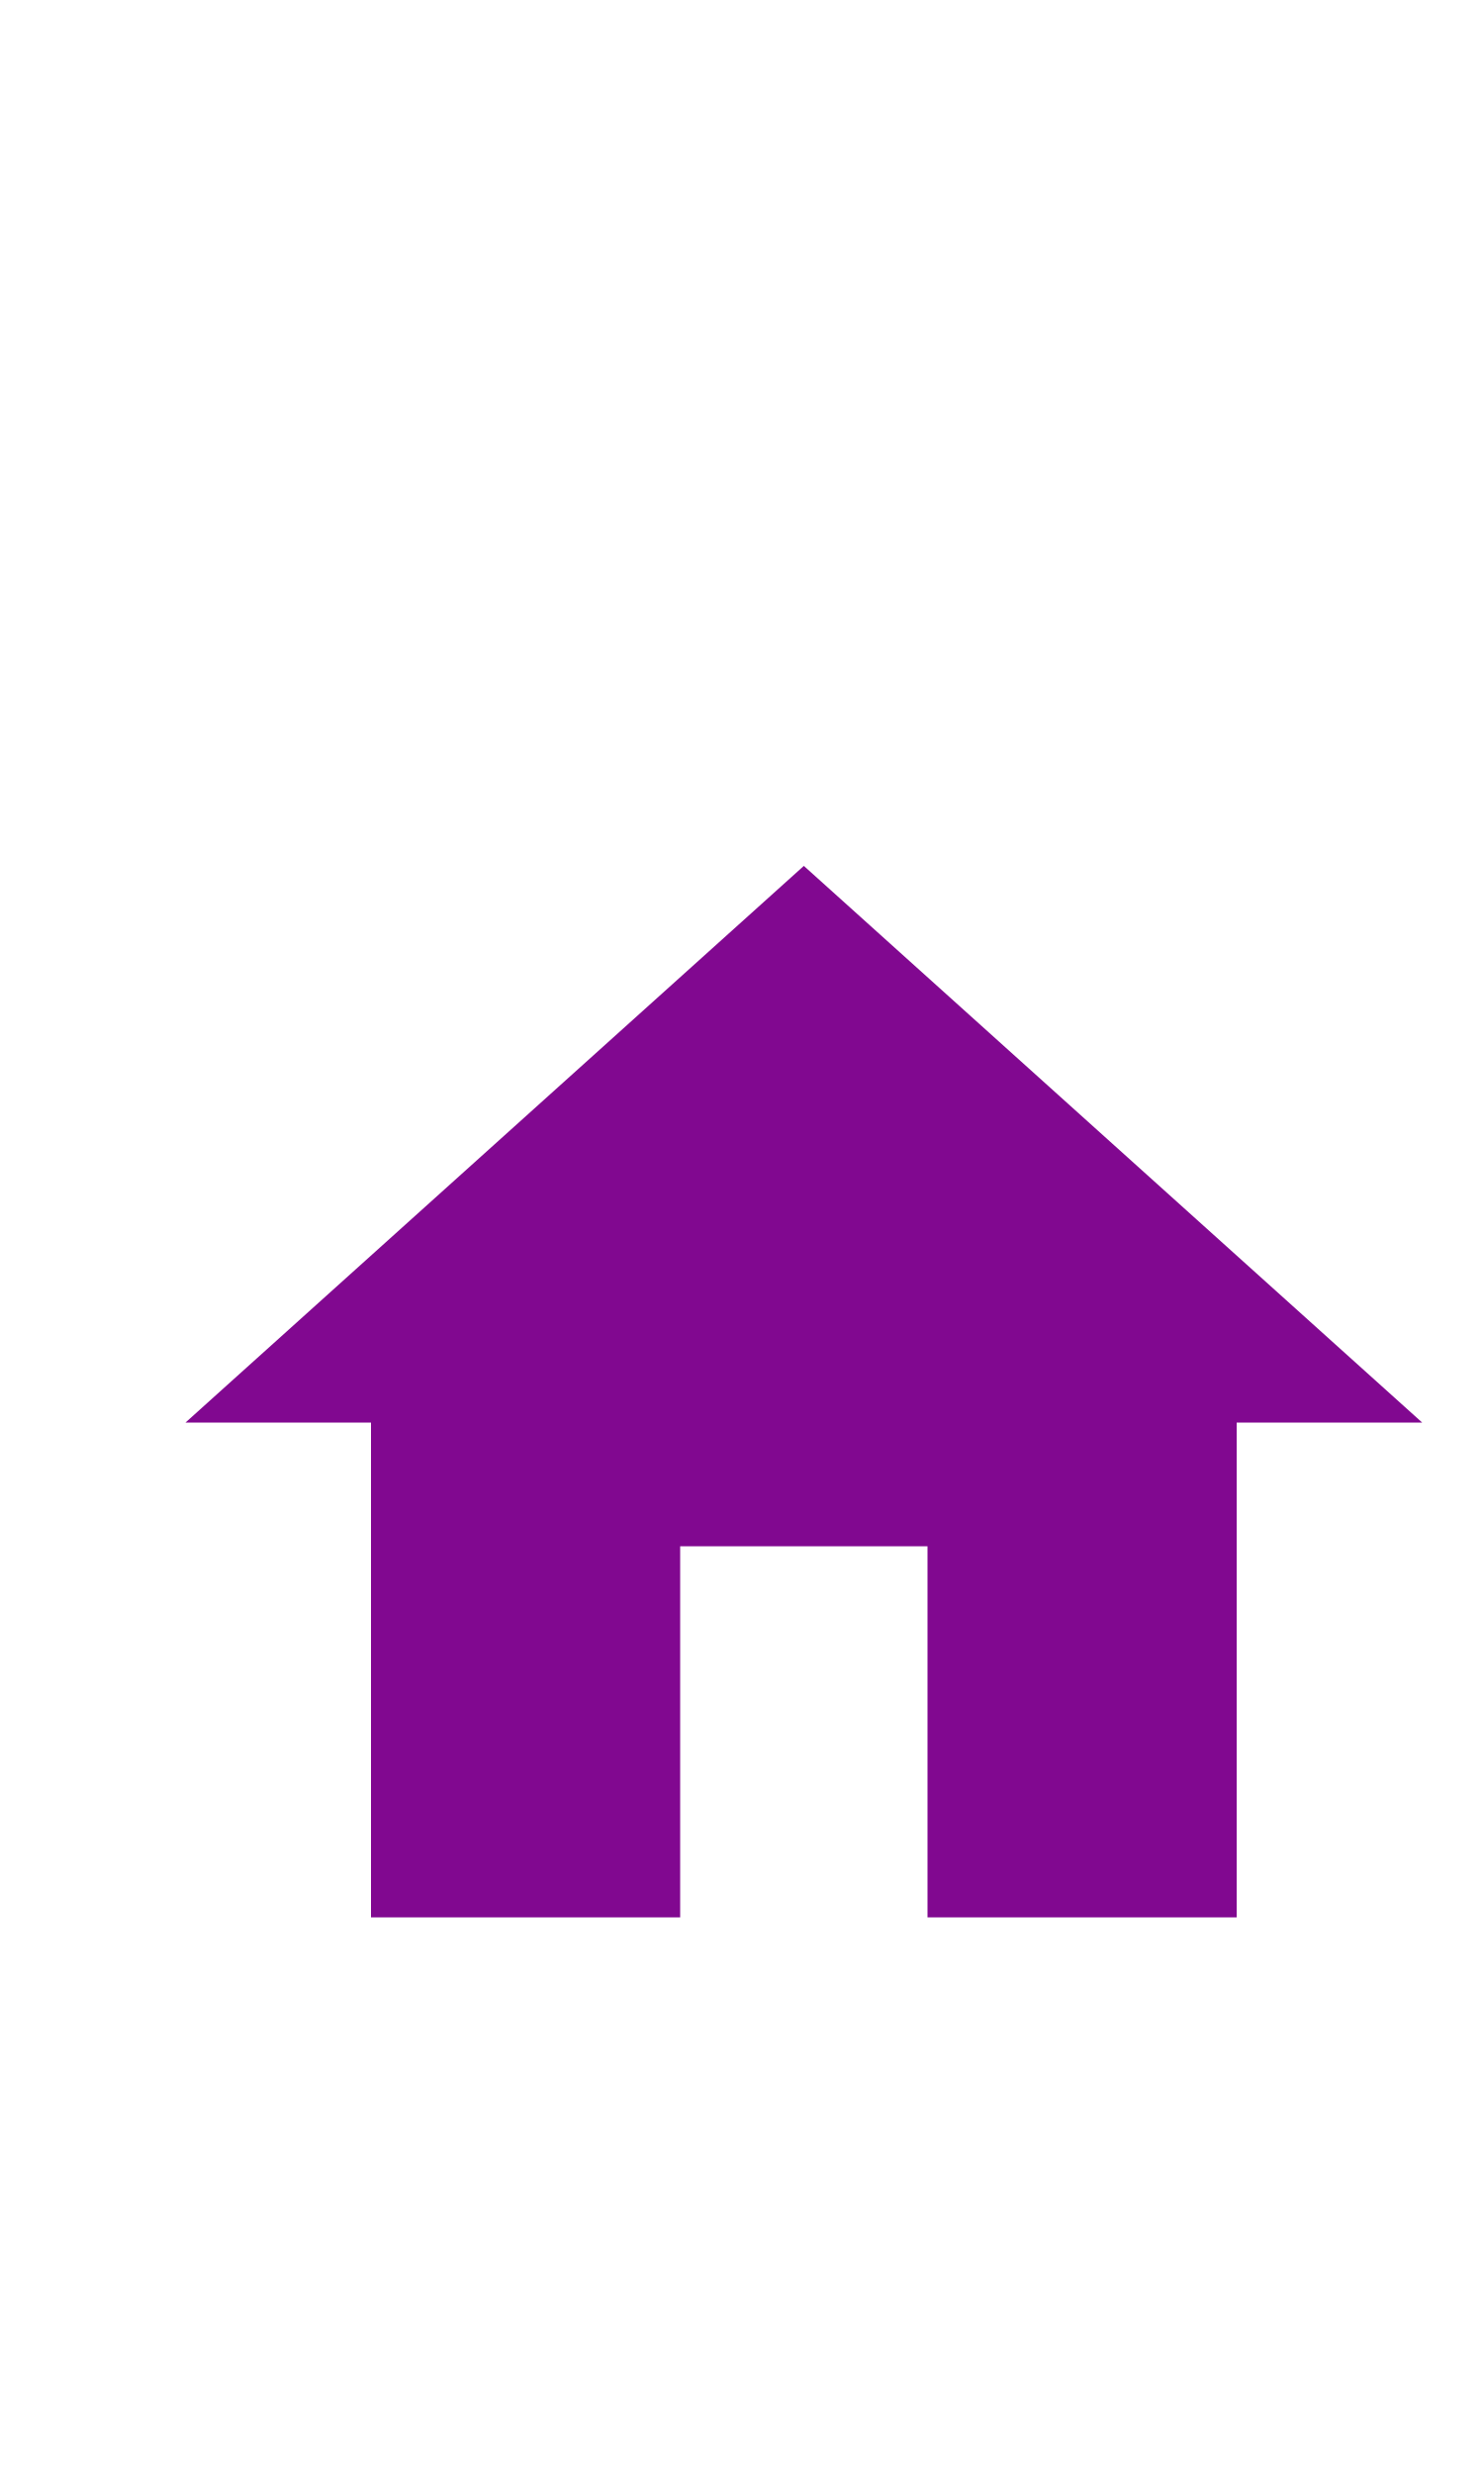
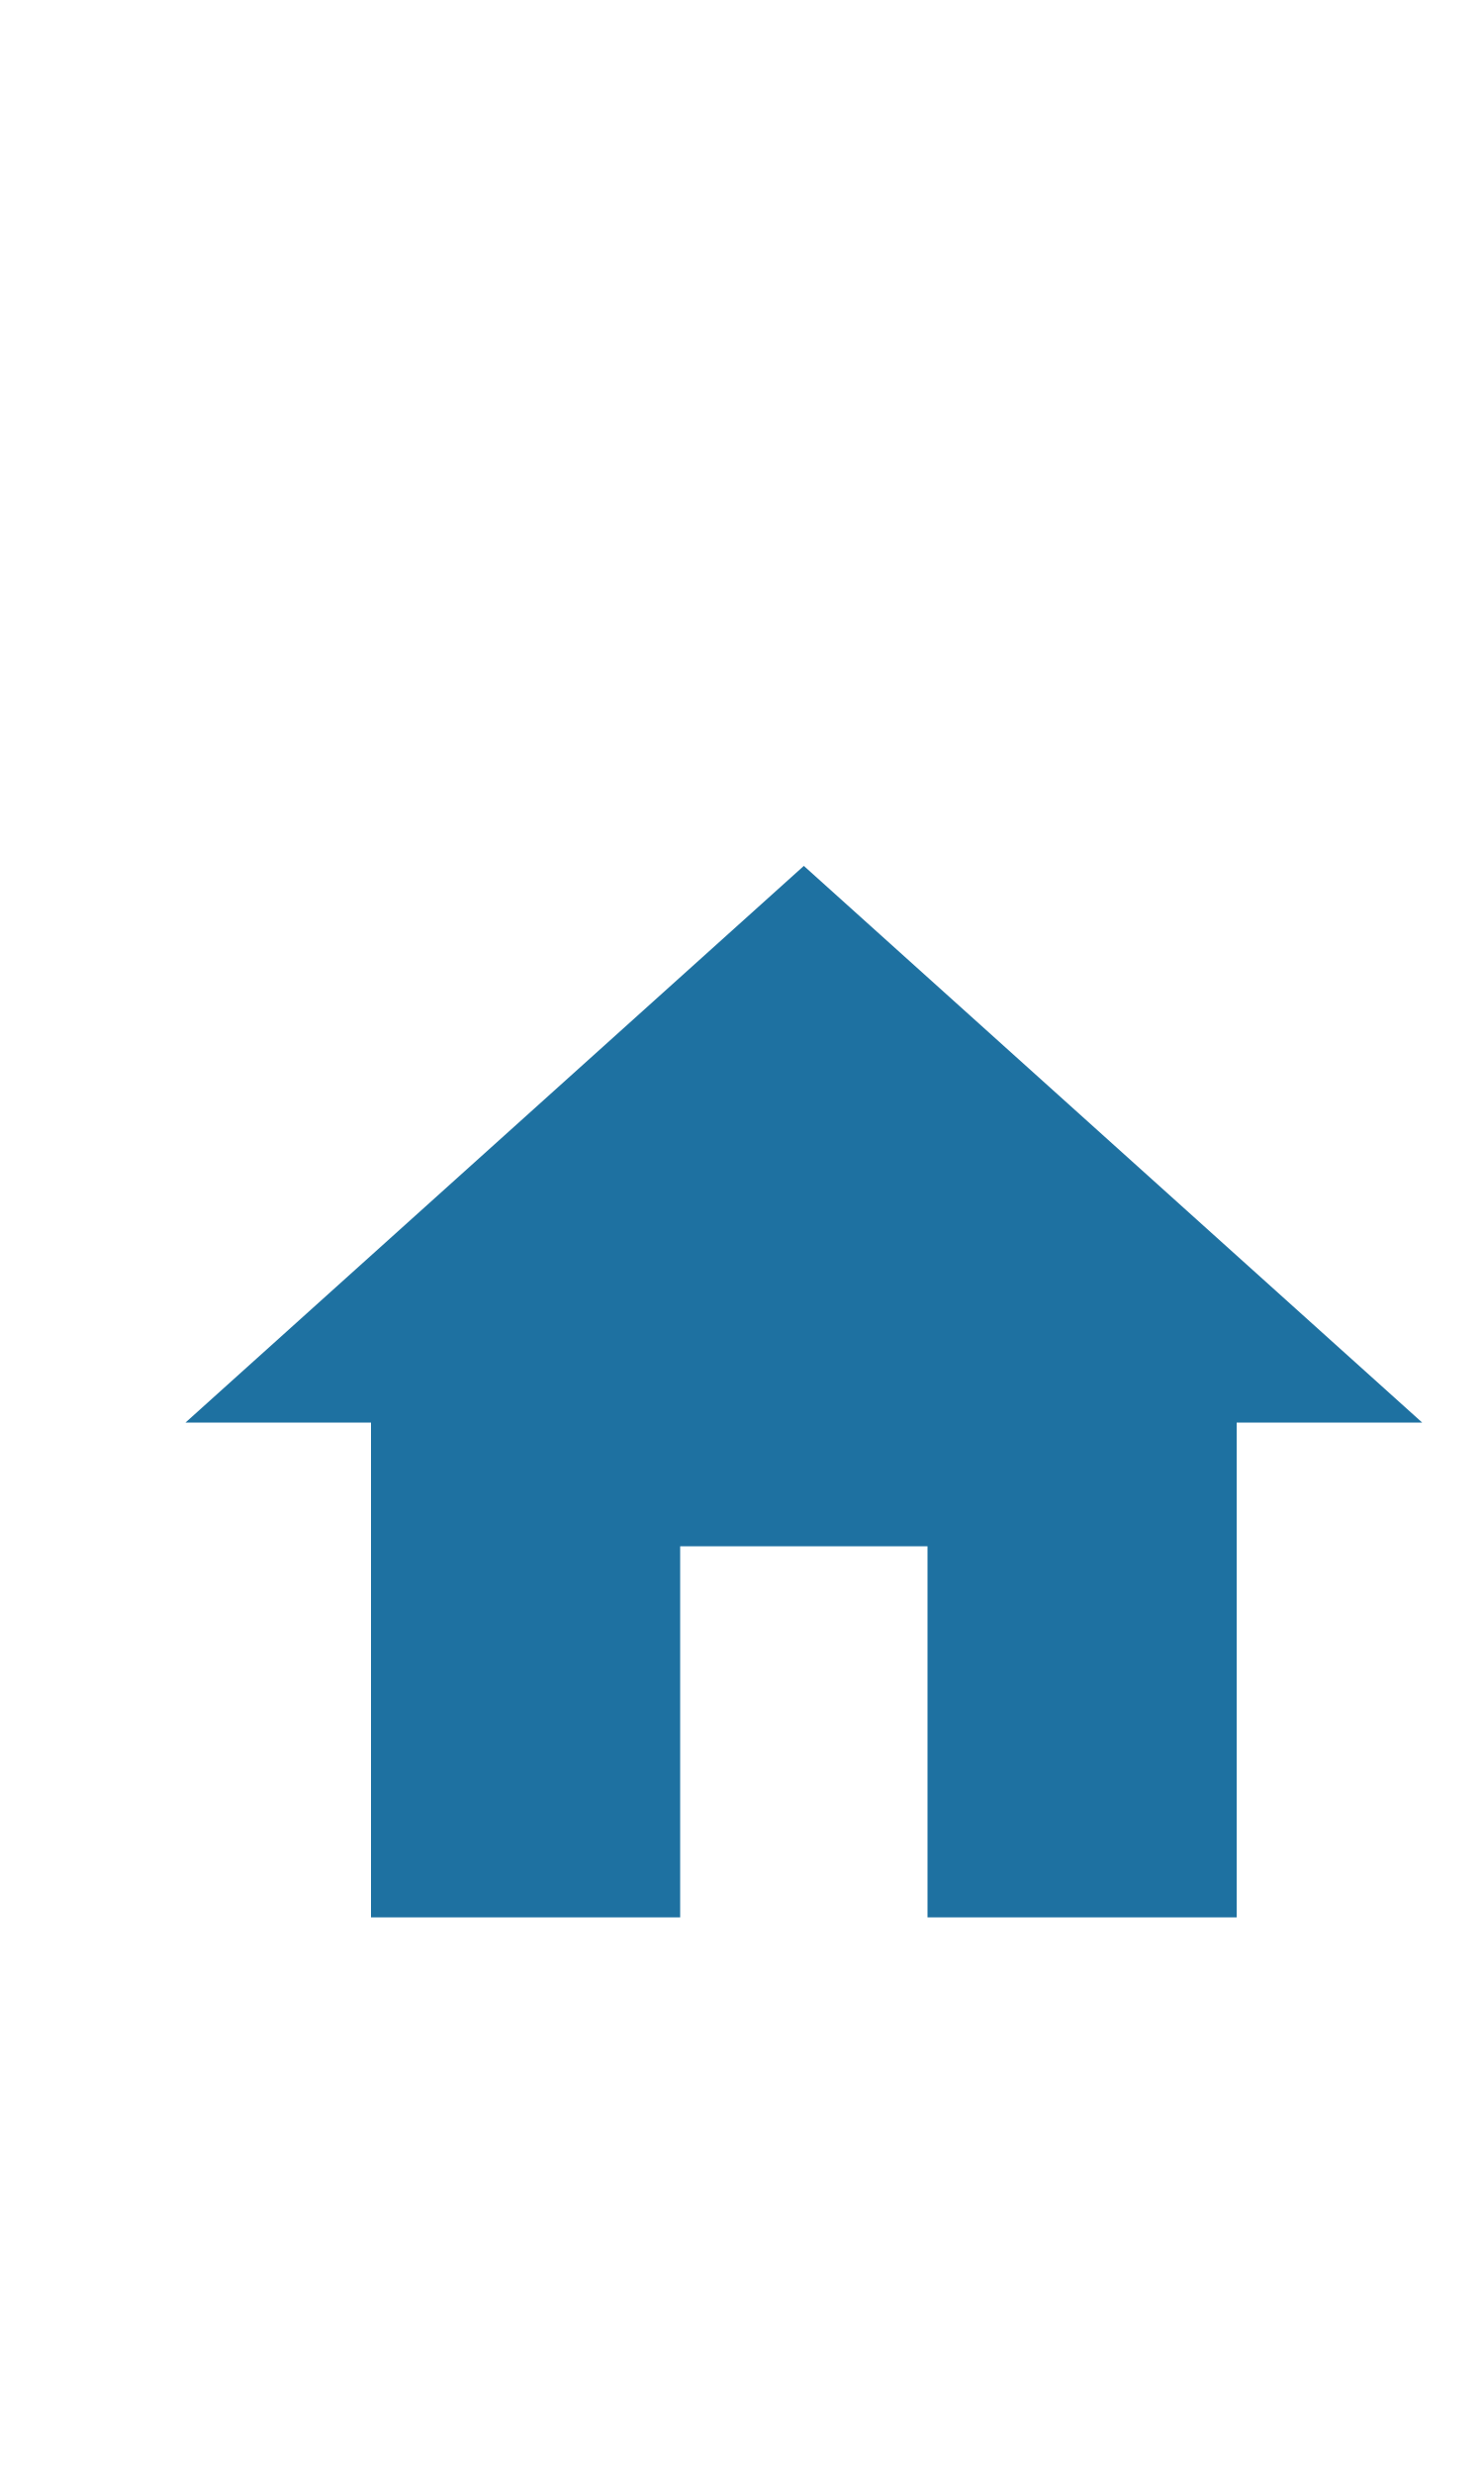
<svg xmlns="http://www.w3.org/2000/svg" width="24px" height="40px" viewBox="0 0 24 40" version="1.1" id="svg14">
  <defs id="defs18" />
  <g id="g61" transform="translate(1,11)">
    <path id="path2" d="M 0,0 H 24 V 24 H 0 Z" style="fill:none" />
-     <path style="fill:#810890;fill-opacity:1" id="path4" d="m 10,20 v -6 h 4 v 6 h 5 v -8 h 3 L 12,3 2,12 h 3 v 8 z" />
+     <path style="fill:#1e71a1;fill-opacity:1" id="path4" d="m 10,20 v -6 h 4 v 6 h 5 v -8 h 3 L 12,3 2,12 h 3 v 8 z" />
  </g>
</svg>
